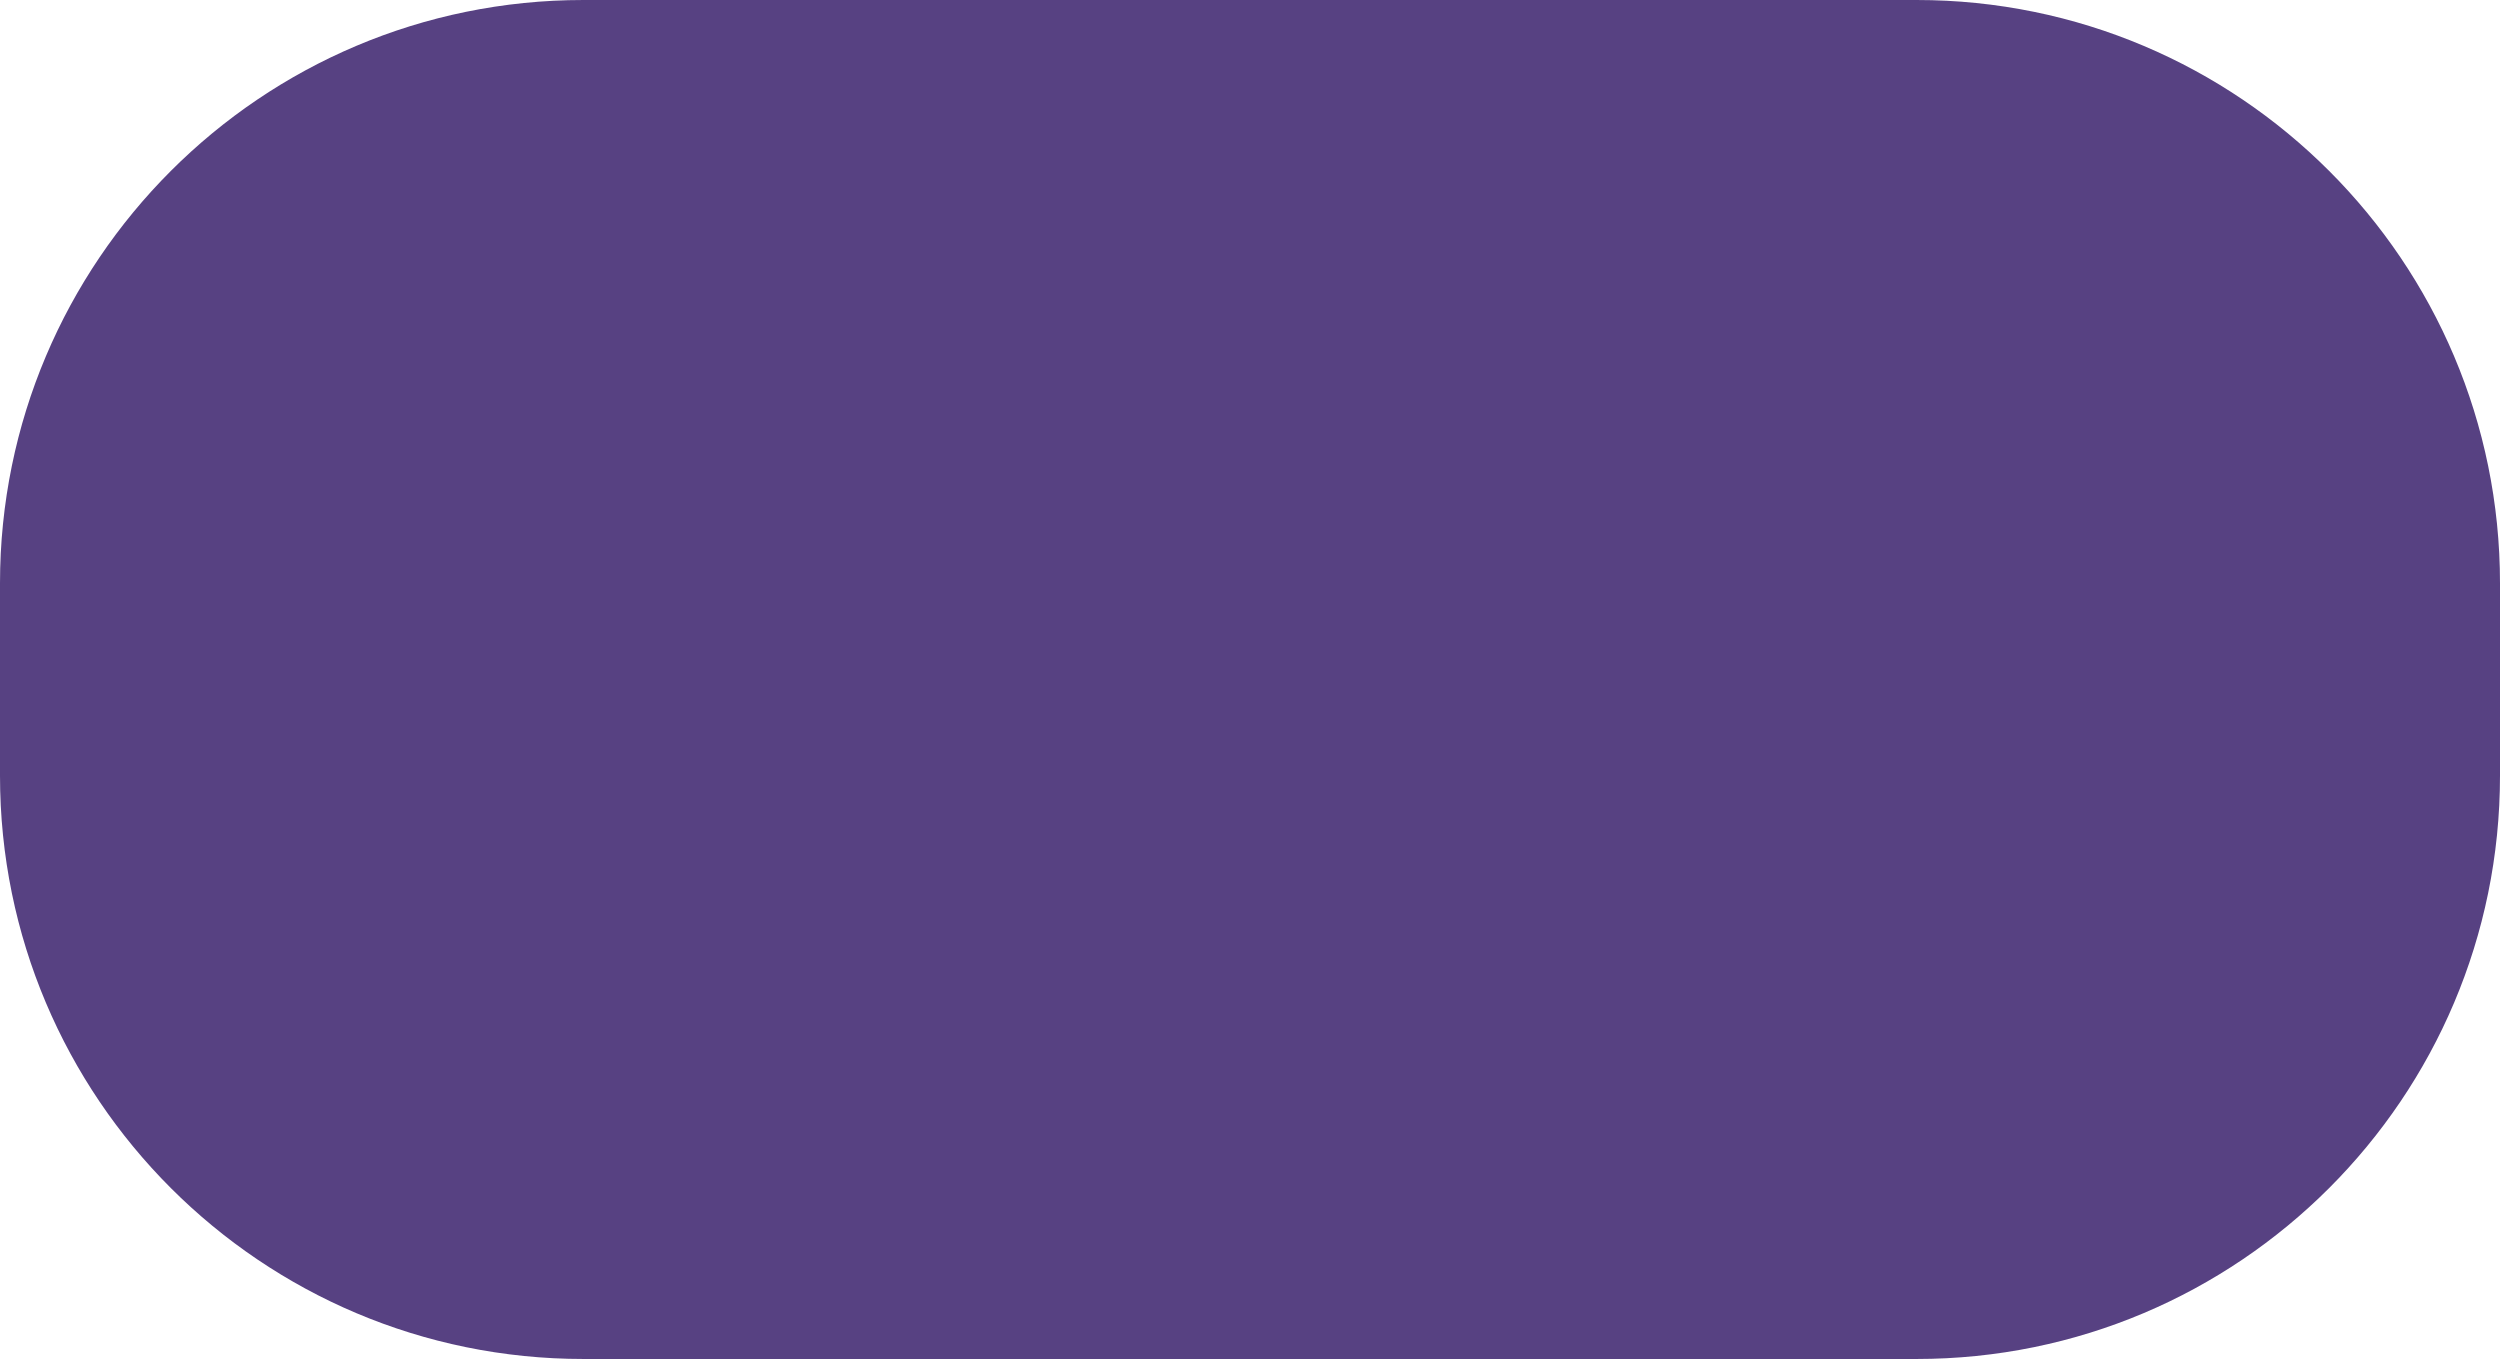
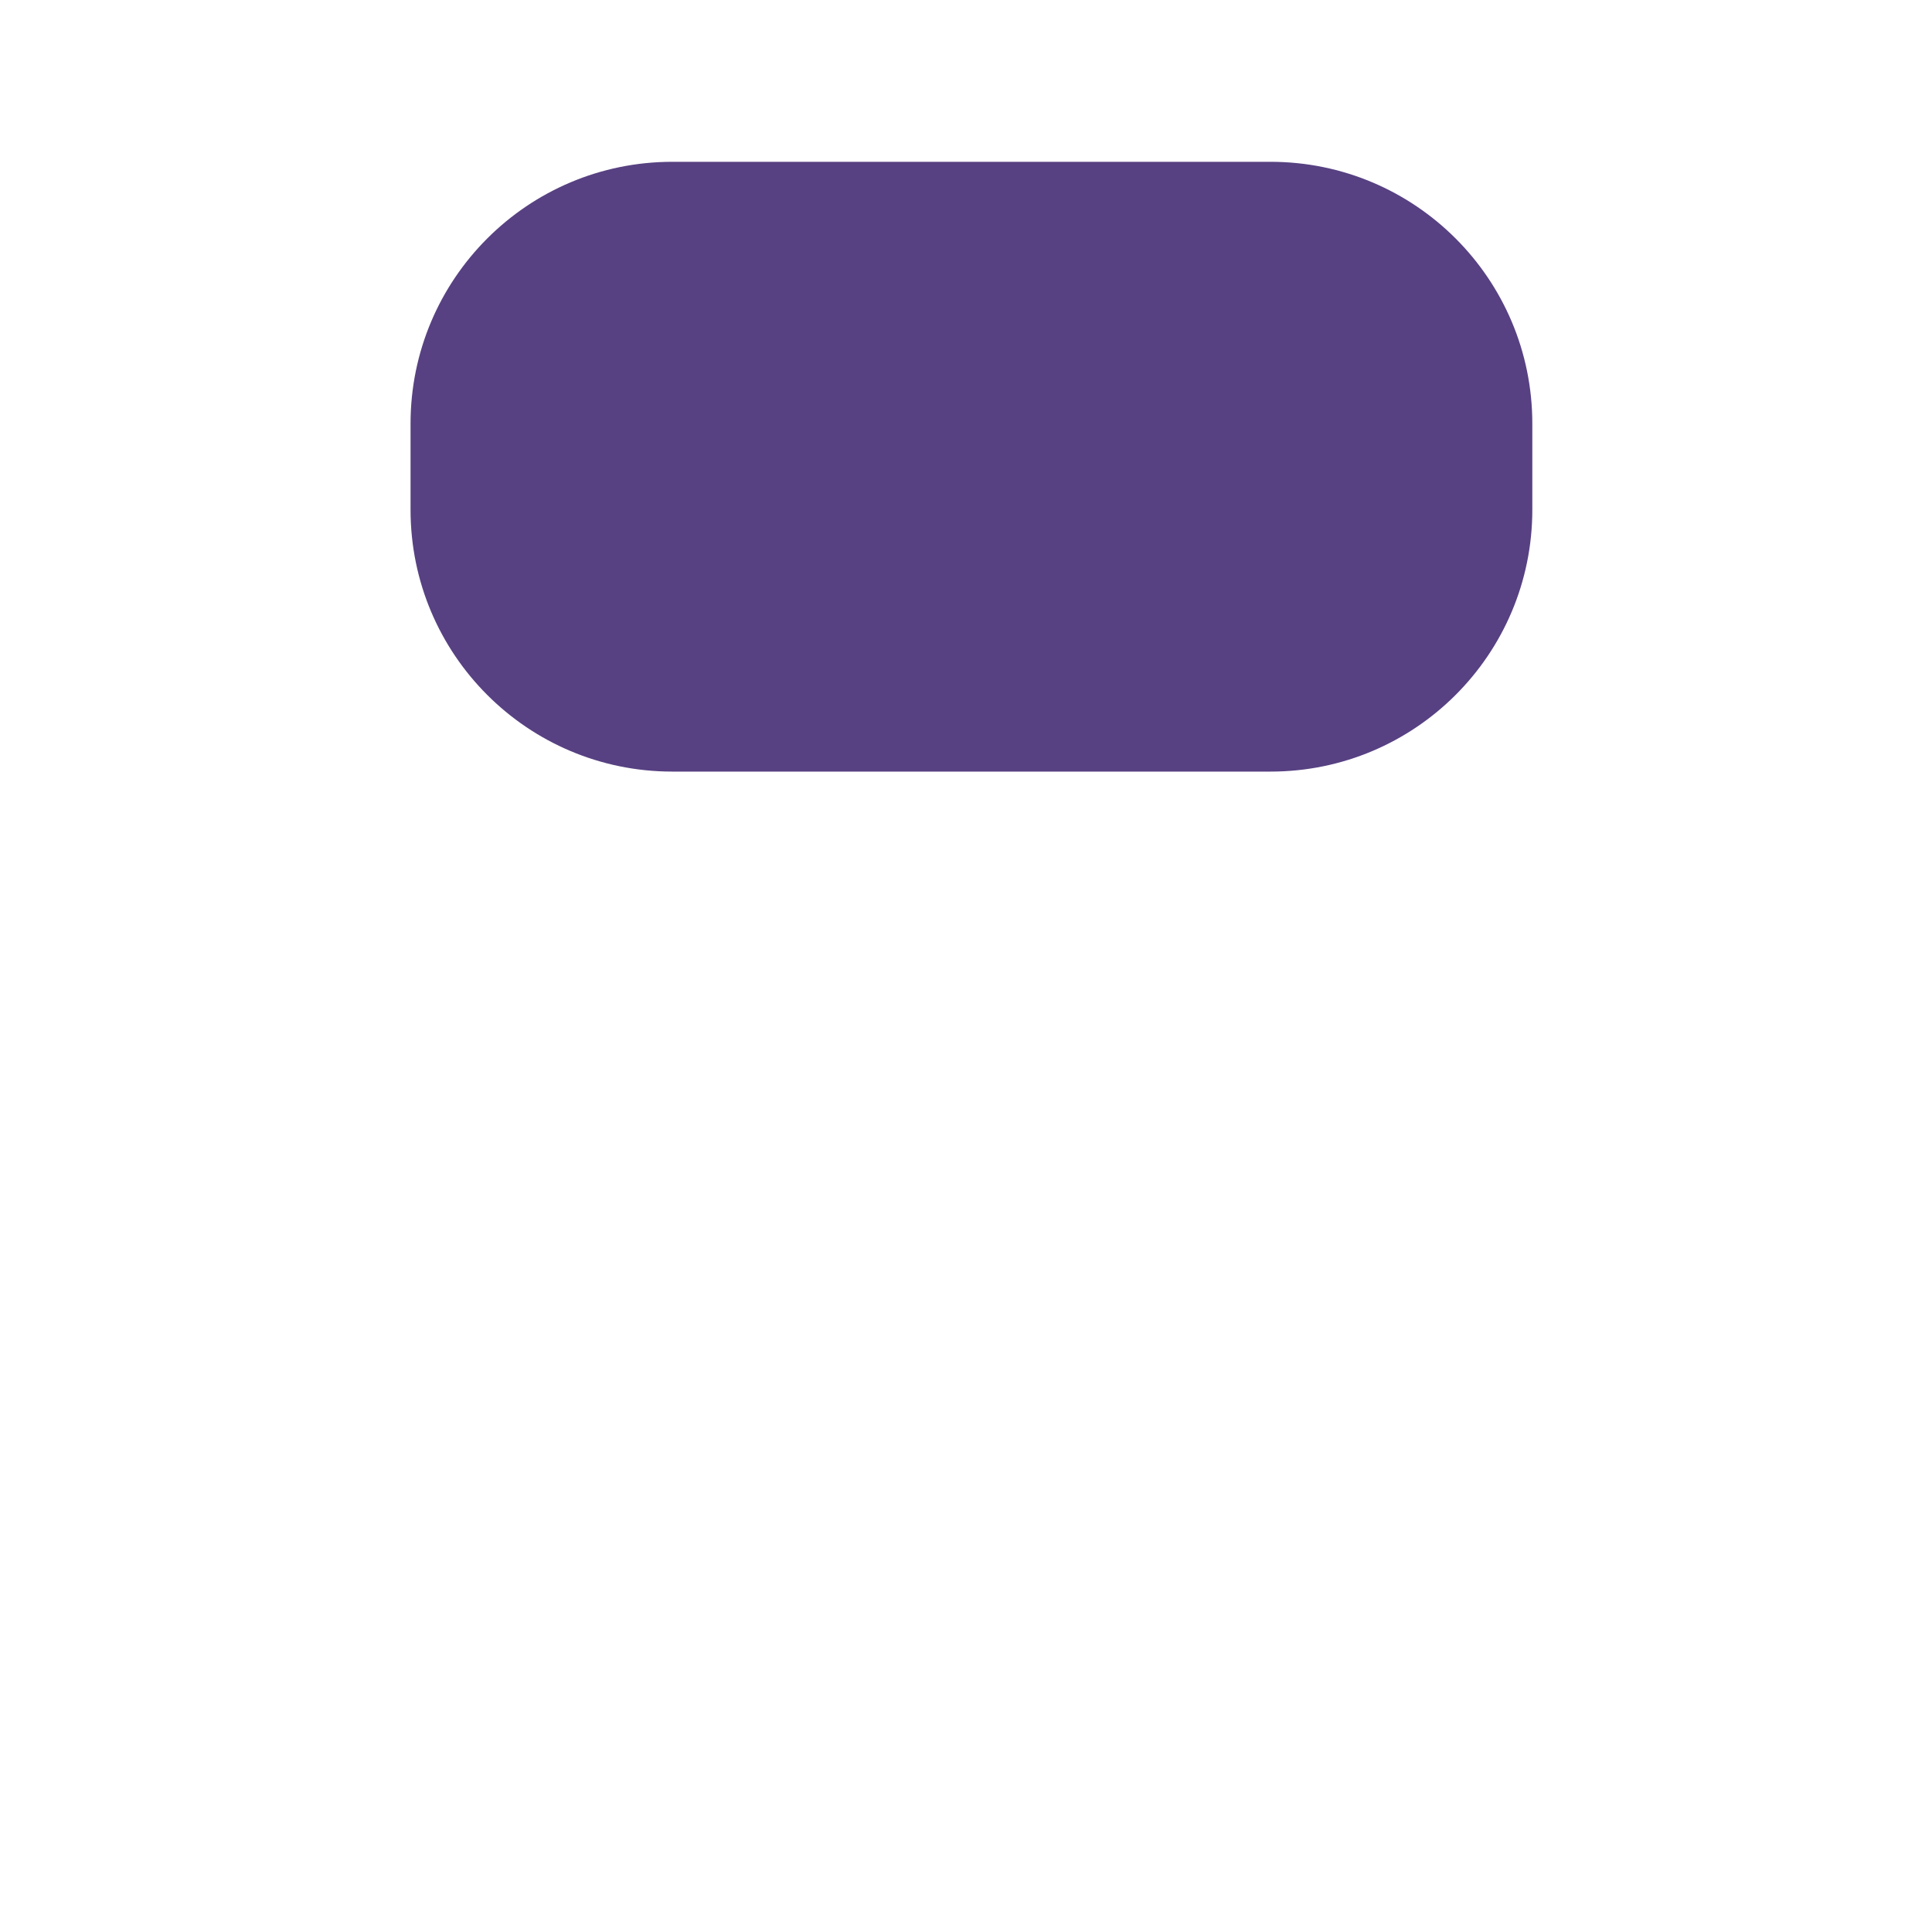
- <svg xmlns="http://www.w3.org/2000/svg" viewBox="0 0 929 505">
+ <svg xmlns="http://www.w3.org/2000/svg" id="Layer_4" data-name="Layer 4" viewBox="0 0 1600 1600">
  <defs>
    <style>.cls-1{fill:#574182;}</style>
  </defs>
-   <g id="Layer_2" data-name="Layer 2">
-     <g id="Layer_1-2" data-name="Layer 1">
-       <rect class="cls-1" width="929" height="505" rx="216.81" />
-     </g>
-   </g>
+   <rect class="cls-1" x="340" y="134" width="929" height="505" rx="216.81" />
</svg>
